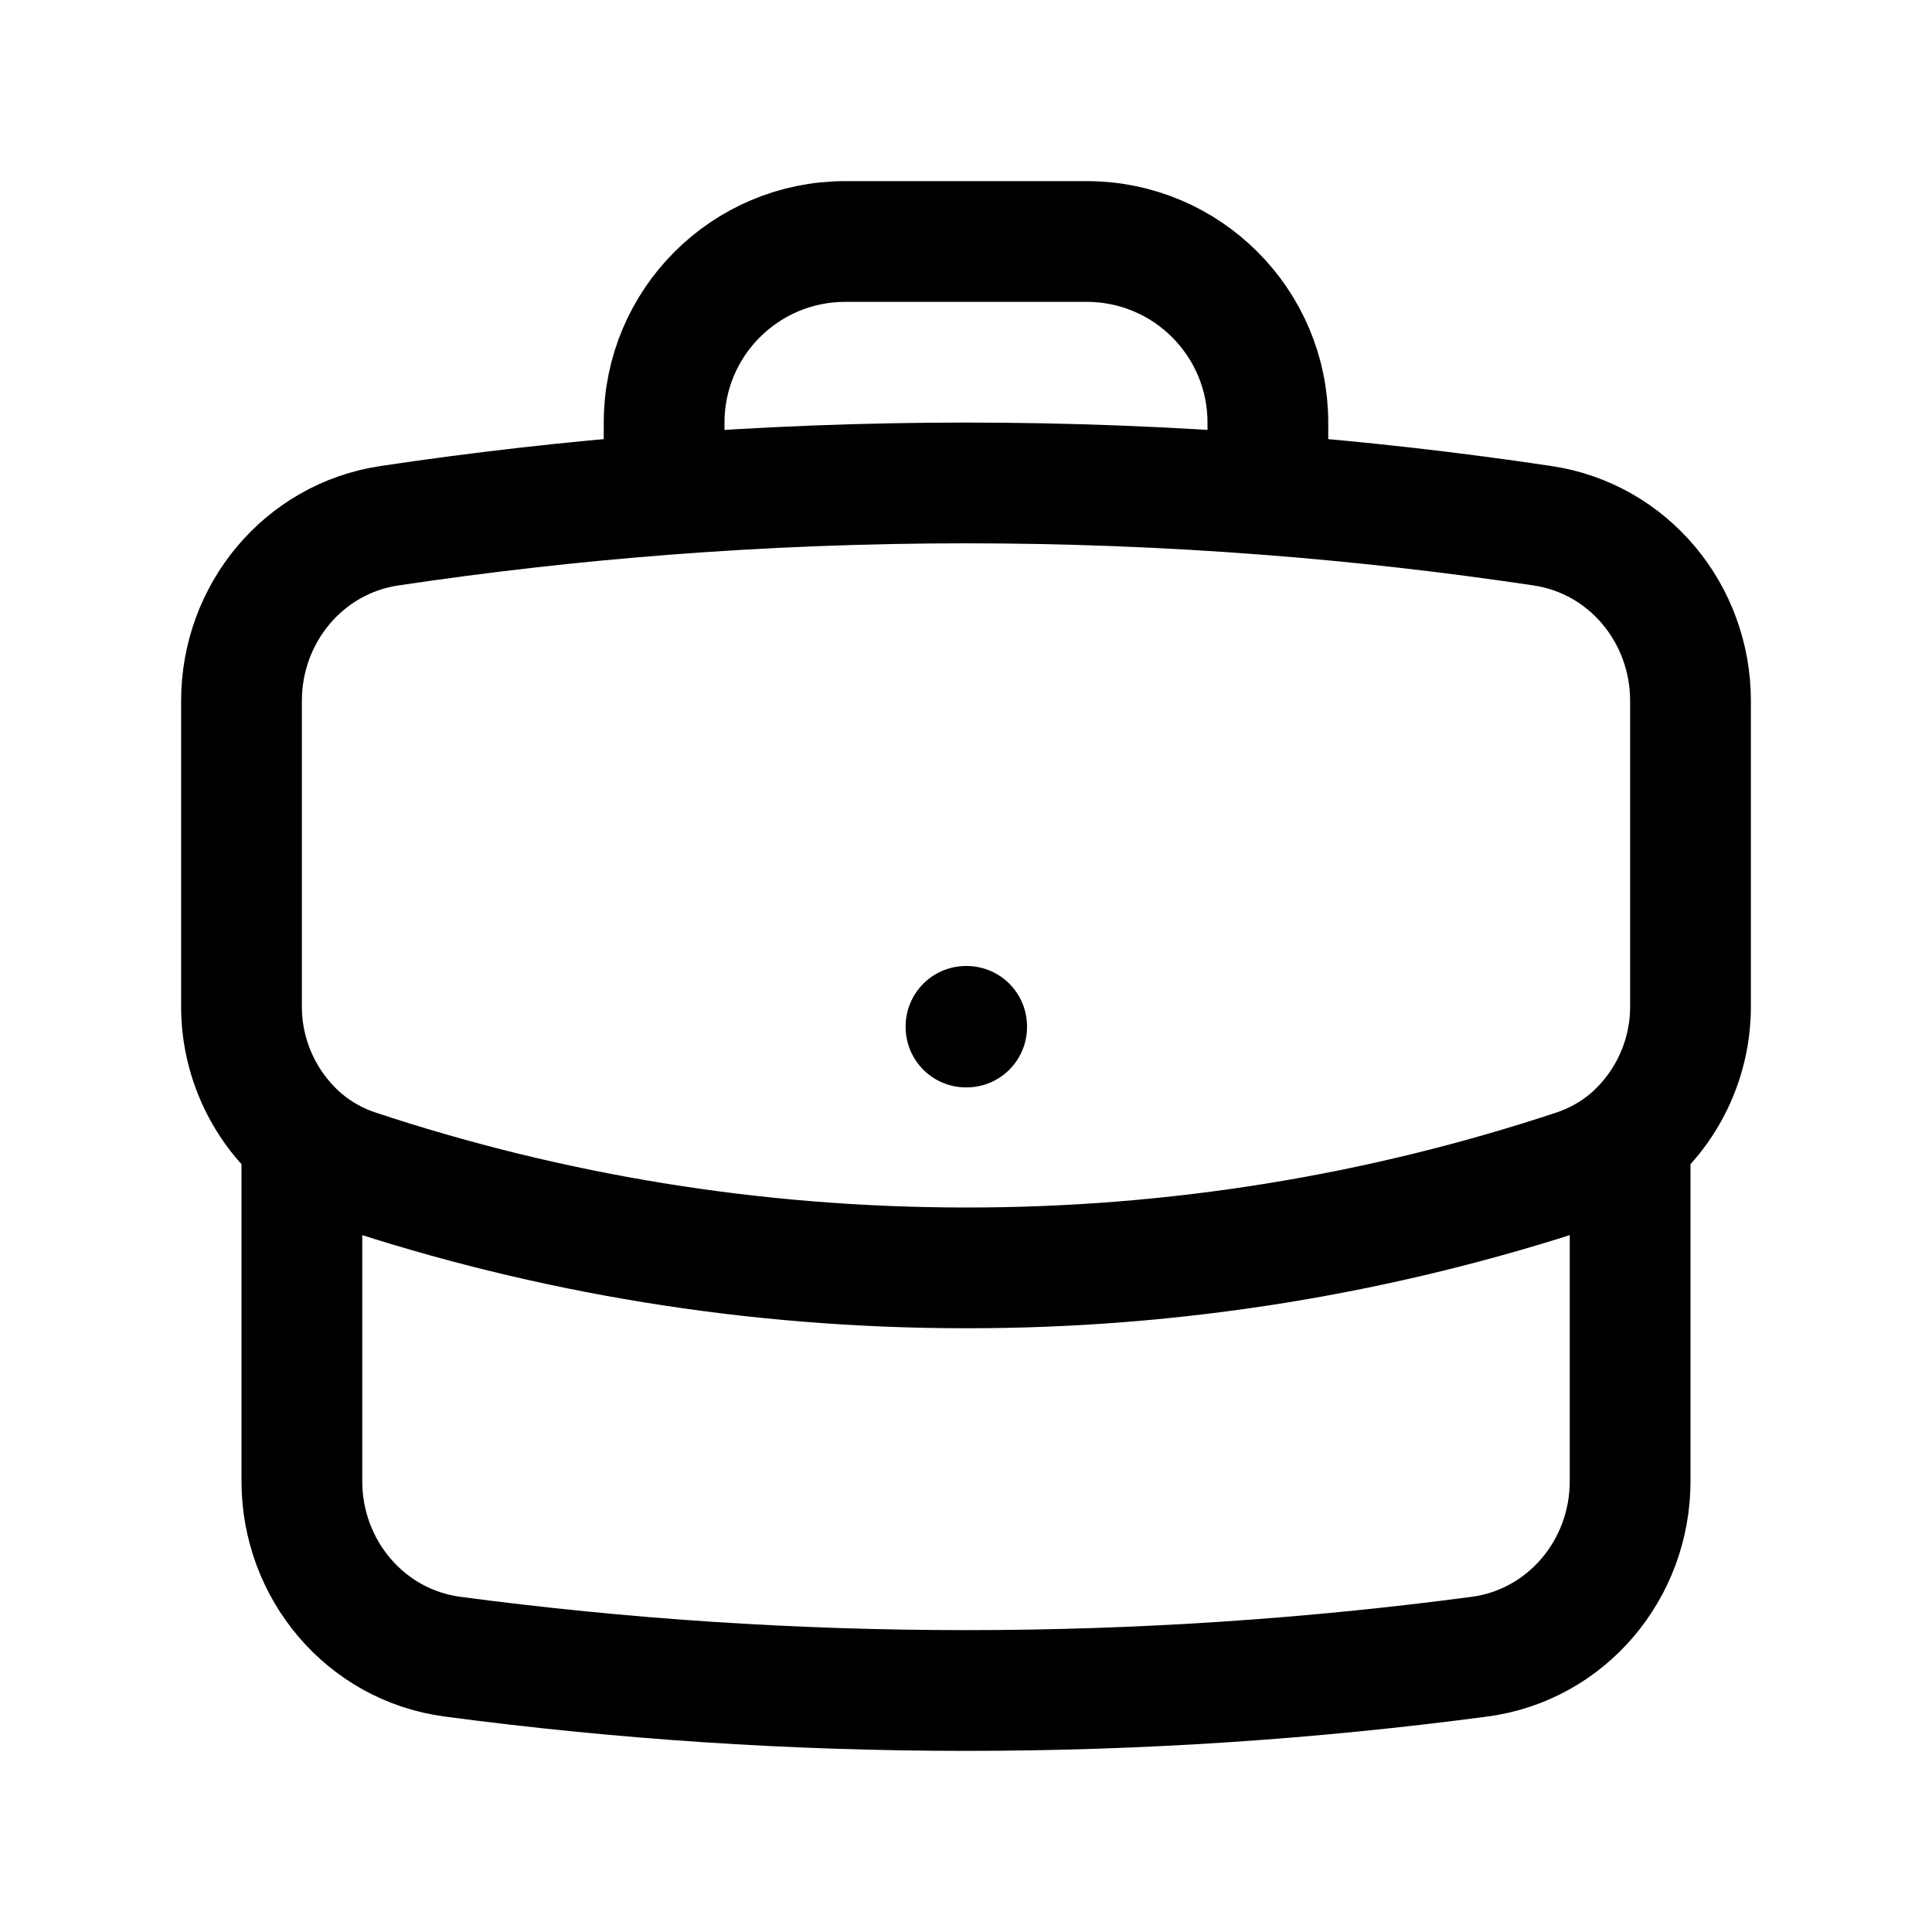
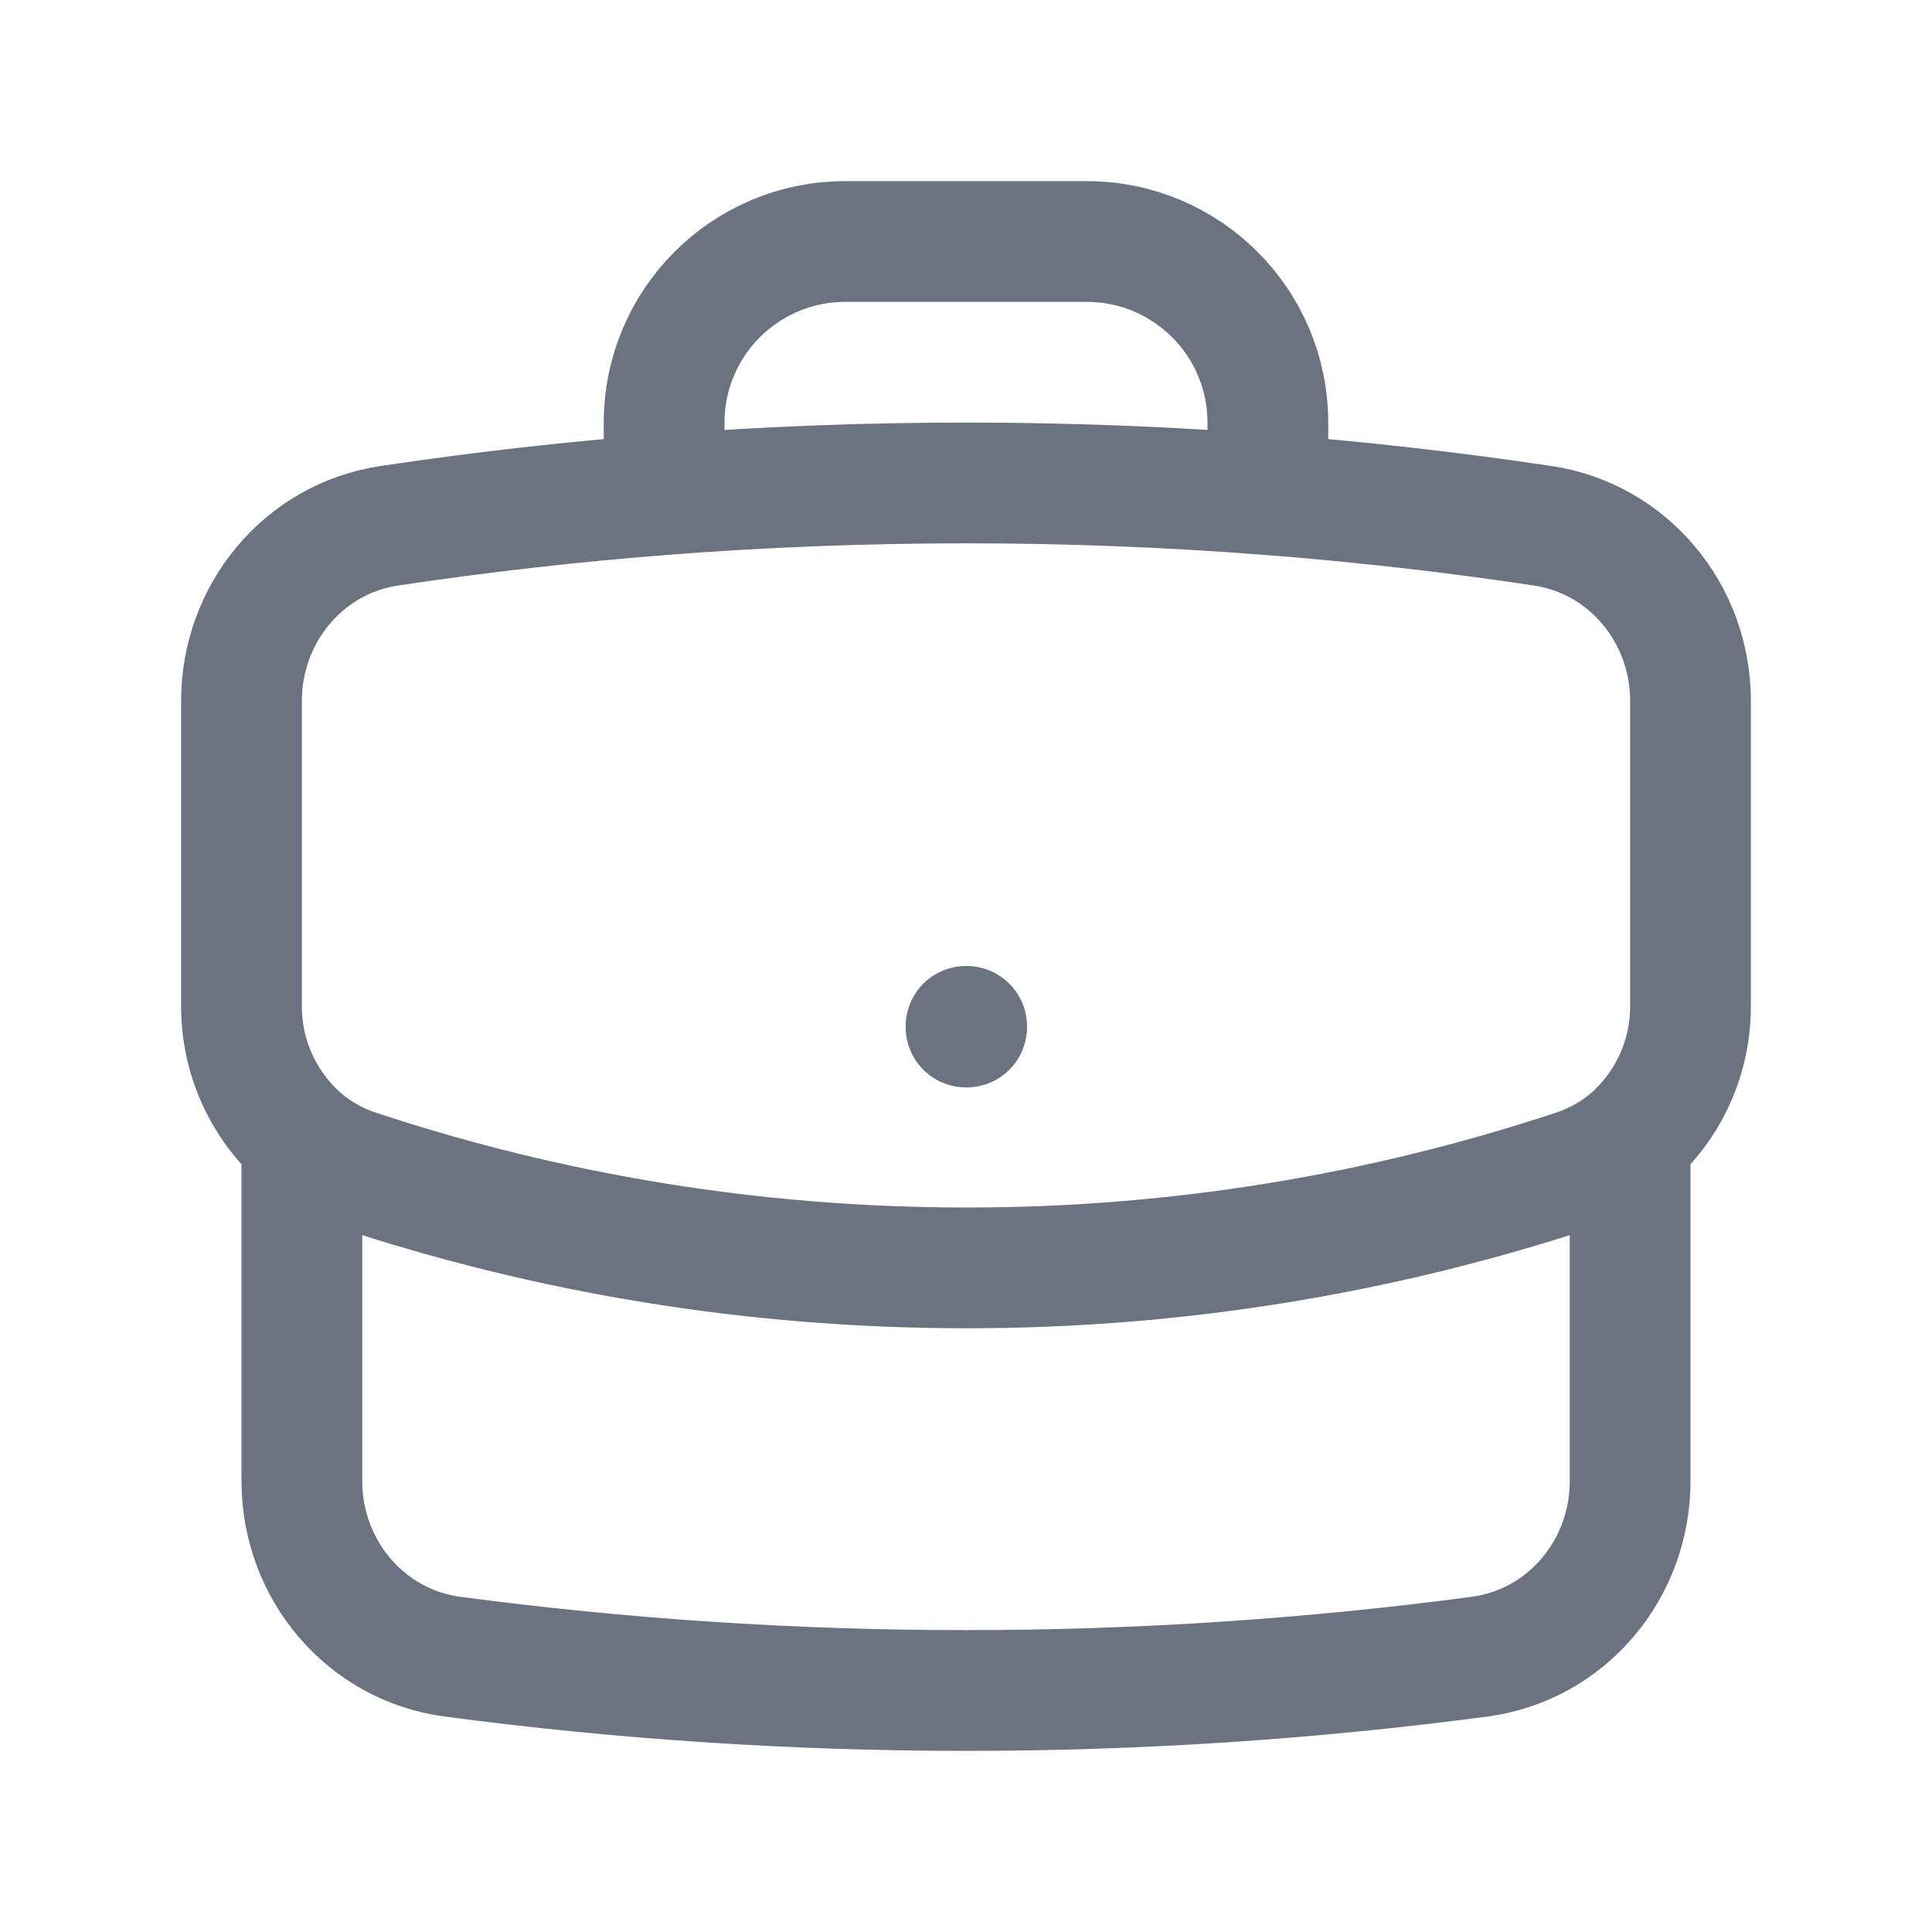
- <svg xmlns="http://www.w3.org/2000/svg" fill="none" viewBox="0 0 24 24" stroke-width="1.5" stroke="currentColor" class="w-6 h-6">
+ <svg xmlns="http://www.w3.org/2000/svg" fill="none" viewBox="0 0 24 24" stroke-width="1.5" stroke="#6b7280" class="w-6 h-6">
  <path stroke-linecap="round" stroke-linejoin="round" d="M20.25 14.15v4.25c0 1.094-.787 2.036-1.872 2.18-2.087.277-4.216.42-6.378.42s-4.291-.143-6.378-.42c-1.085-.144-1.872-1.086-1.872-2.18v-4.25m16.5 0a2.18 2.18 0 00.75-1.661V8.706c0-1.081-.768-2.015-1.837-2.175a48.114 48.114 0 00-3.413-.387m4.5 8.006c-.194.165-.42.295-.673.38A23.978 23.978 0 0112 15.75c-2.648 0-5.195-.429-7.577-1.22a2.016 2.016 0 01-.673-.38m0 0A2.18 2.18 0 013 12.489V8.706c0-1.081.768-2.015 1.837-2.175a48.111 48.111 0 013.413-.387m7.5 0V5.25A2.25 2.25 0 0013.5 3h-3a2.25 2.25 0 00-2.25 2.25v.894m7.5 0a48.667 48.667 0 00-7.5 0M12 12.75h.008v.008H12v-.008z" />
</svg>
